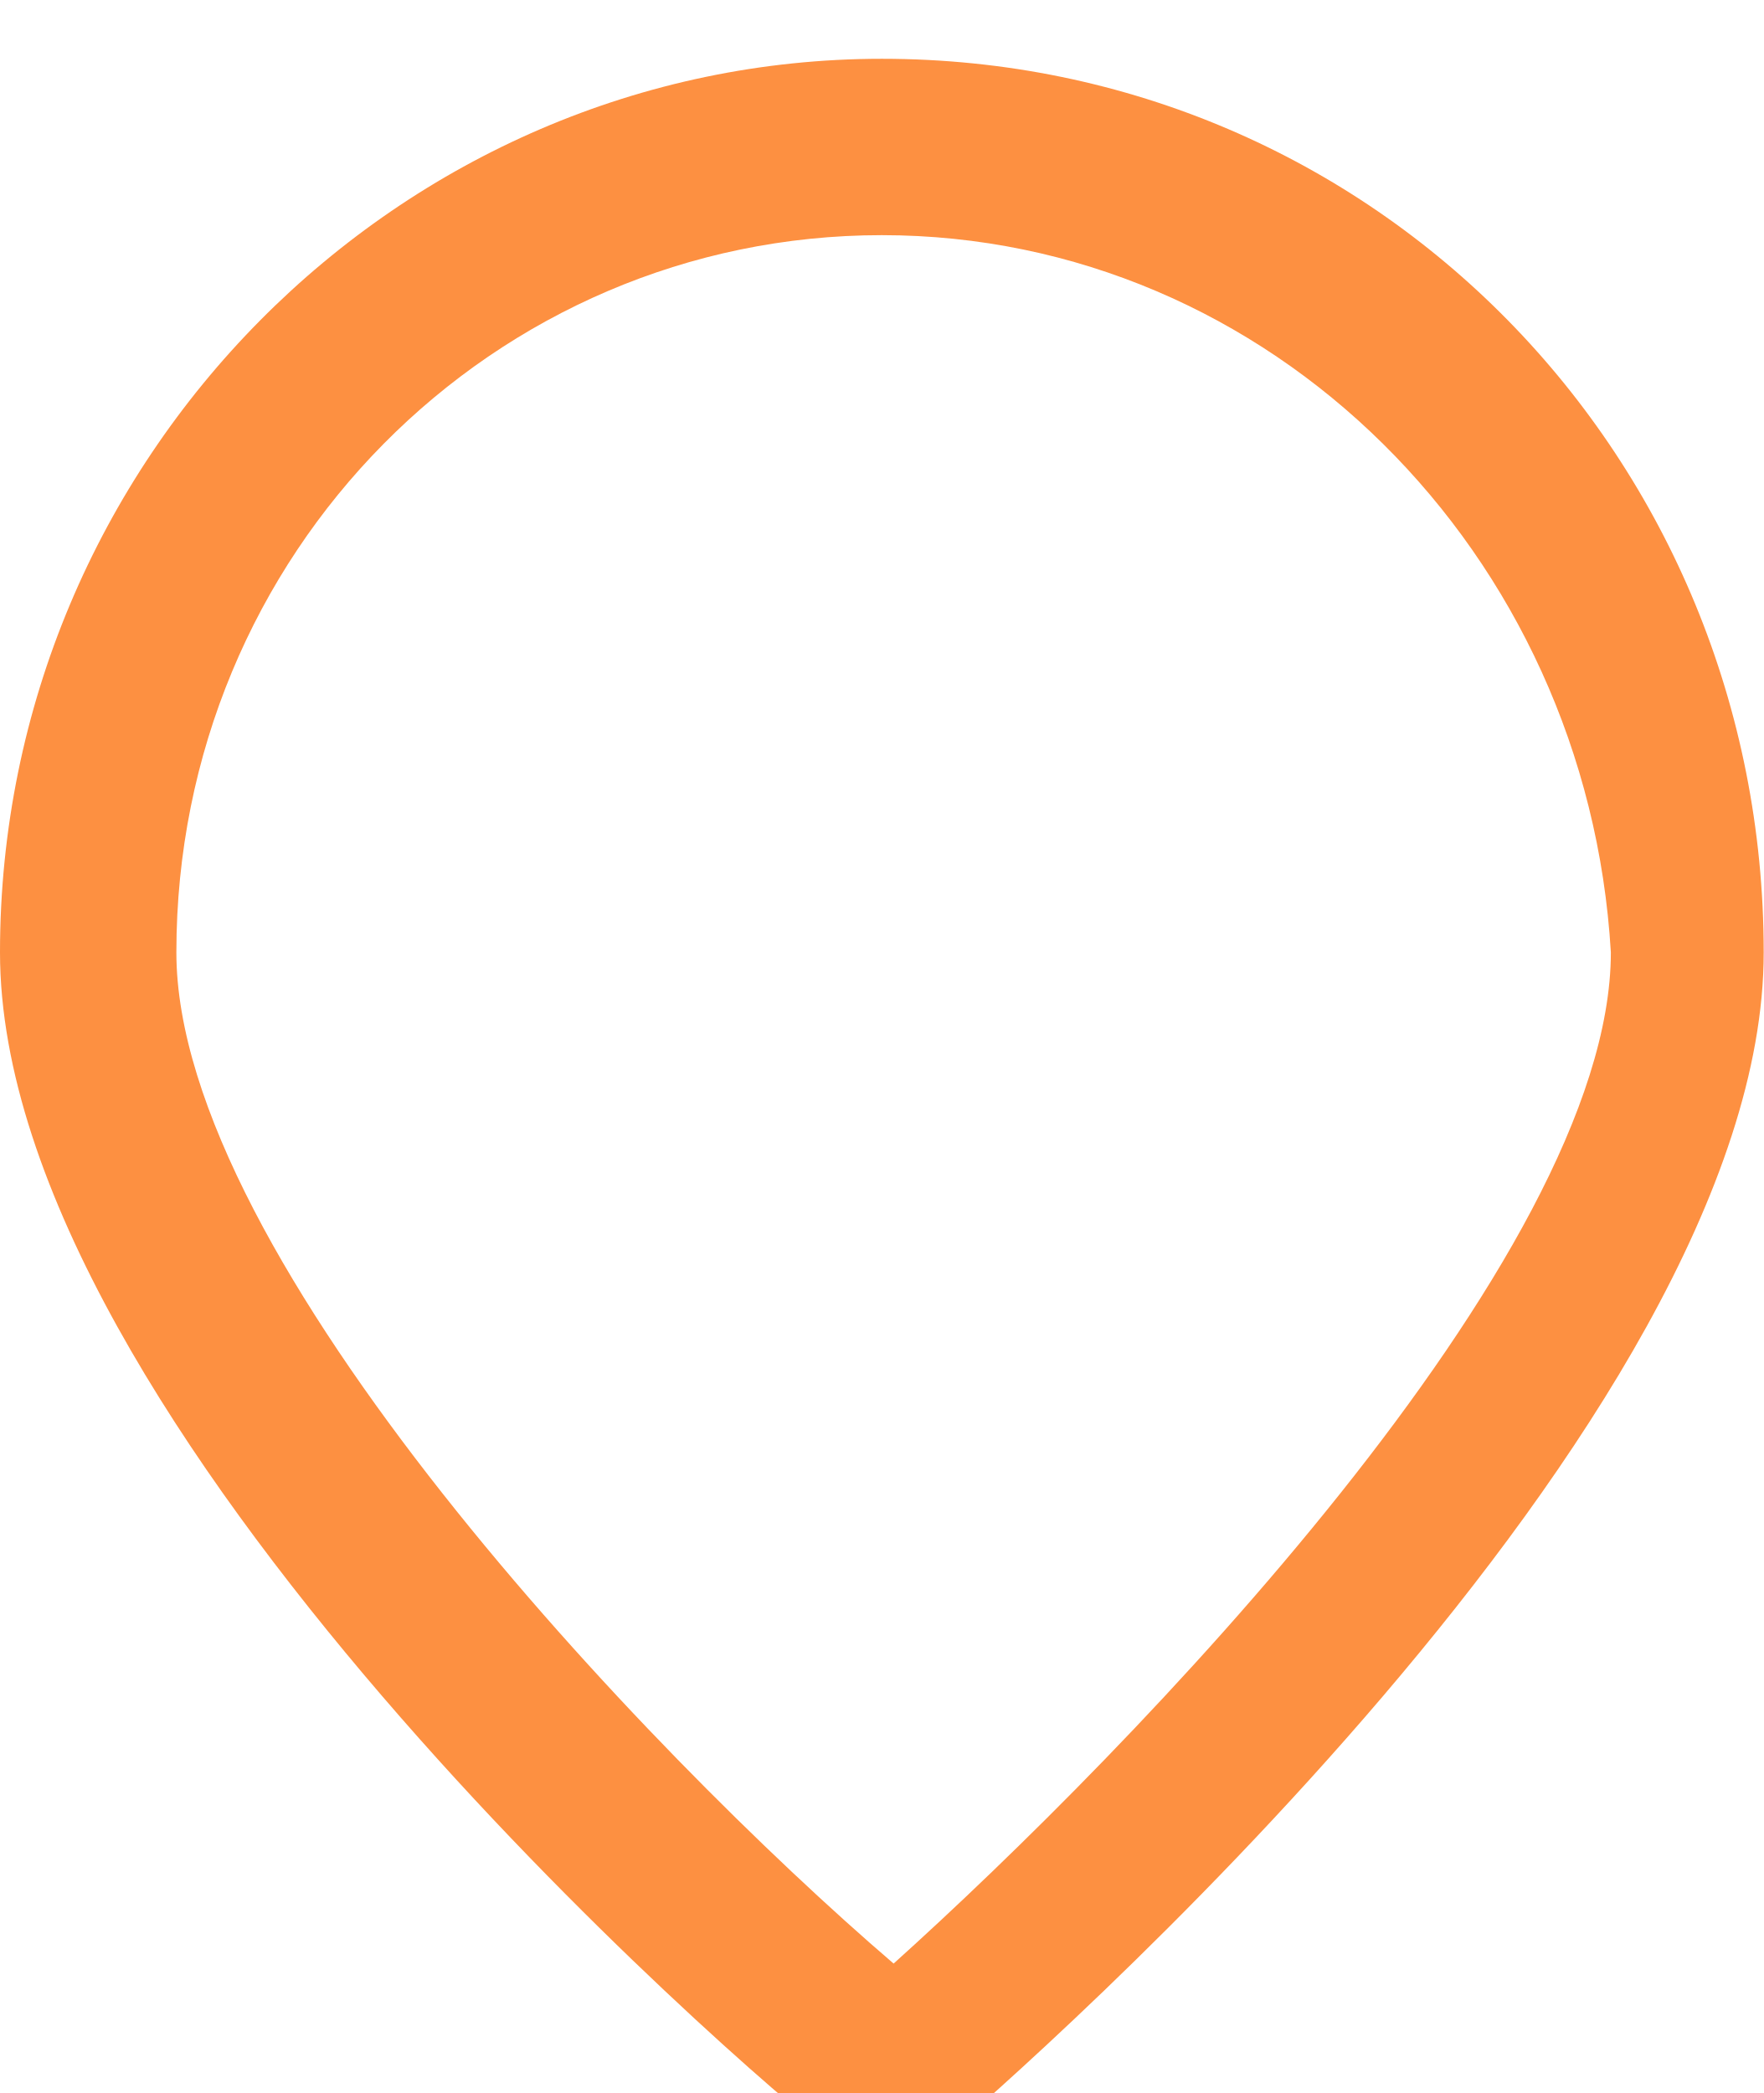
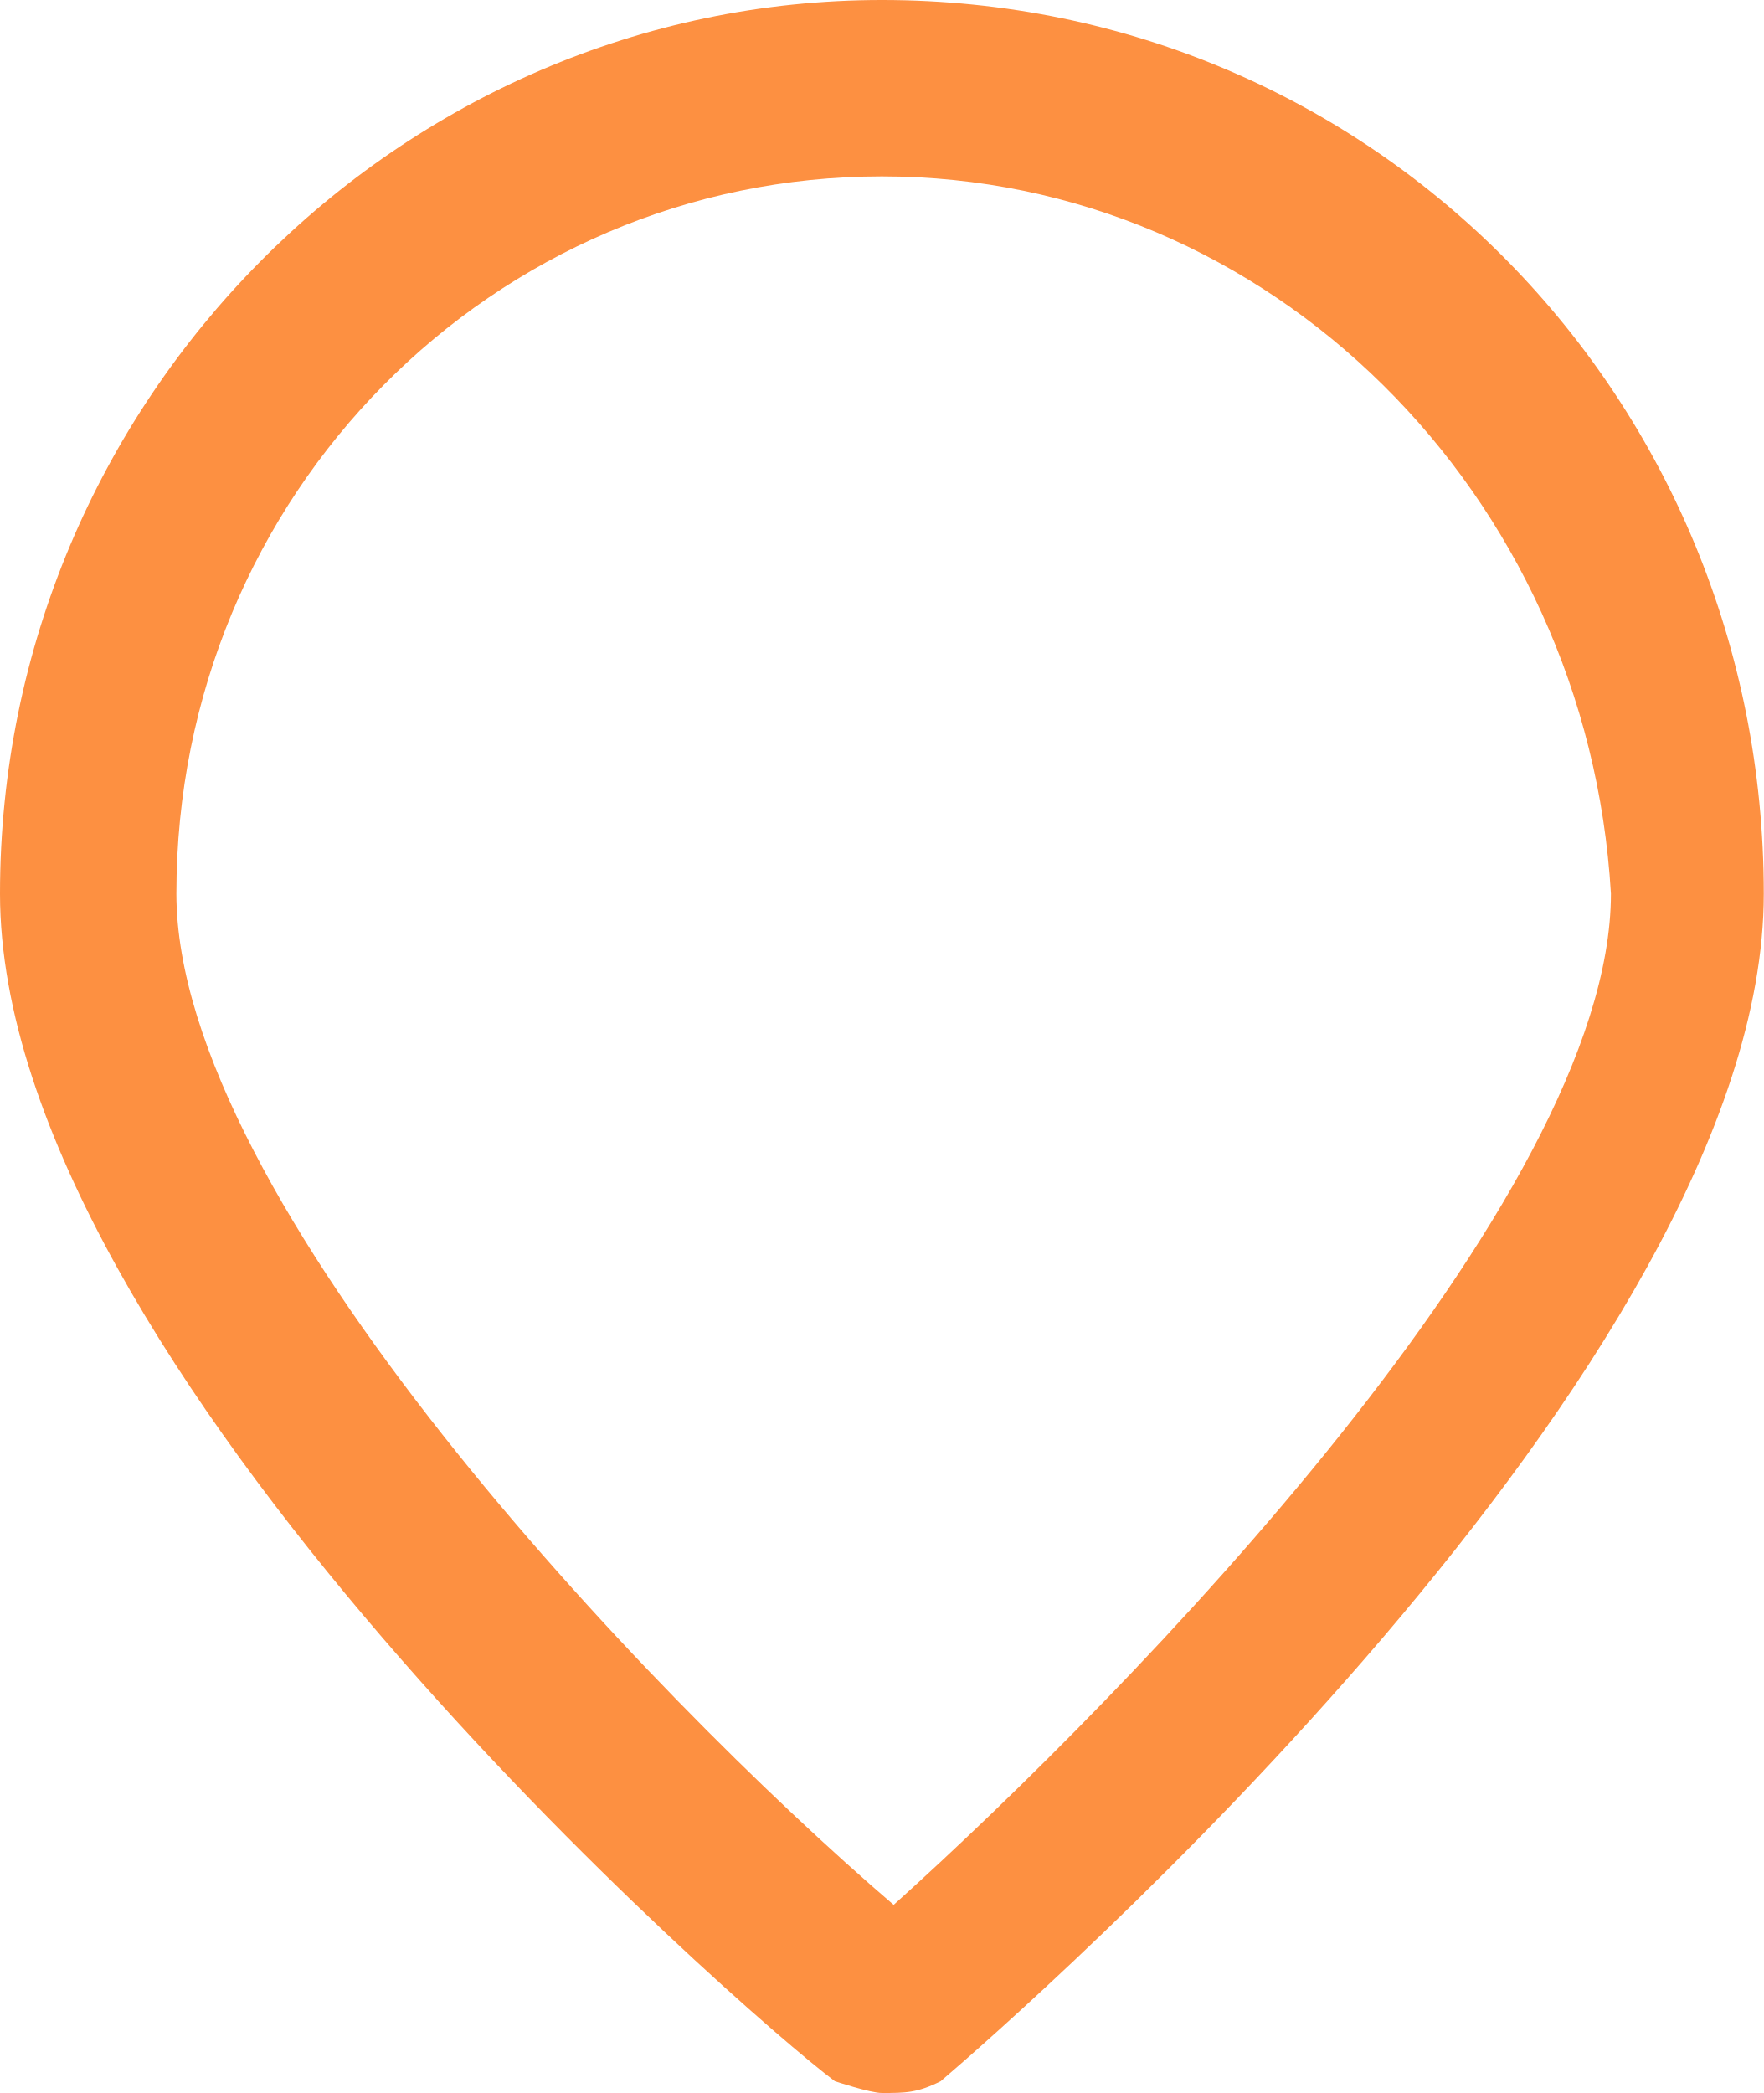
- <svg version="1.1" id="map-point" style="enable-background:new 0 0 16 19;" xml:space="preserve">
+ <svg xmlns="http://www.w3.org/2000/svg" version="1.1" id="map-point" x="0px" y="0px" viewBox="0 0 15 17.8" style="enable-background:new 0 0 15 17.8;" xml:space="preserve">
  <style type="text/css">
	.st0{fill:#FD9041;}
</style>
-   <path class="st0" d="M7.5,18.3c-0.1,0-0.4-0.1-0.4-0.1C6.3,17.6,0,12.1,0,8.1c0-4.2,3.4-7.6,7.5-7.6c4.2,0,7.5,3.4,7.5,7.6  c0,4-6.3,9.5-7,10.1C7.8,18.3,7.7,18.3,7.5,18.3z M7.5,2C4.2,2,1.5,4.7,1.5,8.1c0,2.6,4,6.8,6.1,8.6c2-1.8,6.1-6,6.1-8.6  C13.5,4.7,10.8,2,7.5,2z" />
+   <path class="st0" d="M7.5,17.8c-0.1,0-0.4-0.1-0.4-0.1C6.3,17.1,0,11.6,0,7.6C0,3.4,3.4,0,7.5,0C11.7,0,15,3.4,15,7.6  c0,4-6.3,9.5-7,10.1C7.8,17.8,7.7,17.8,7.5,17.8z M7.5,1.5c-3.3,0-6,2.7-6,6.1c0,2.6,4,6.8,6.1,8.6c2-1.8,6.1-6,6.1-8.6  C13.5,4.2,10.8,1.5,7.5,1.5z" />
</svg>
